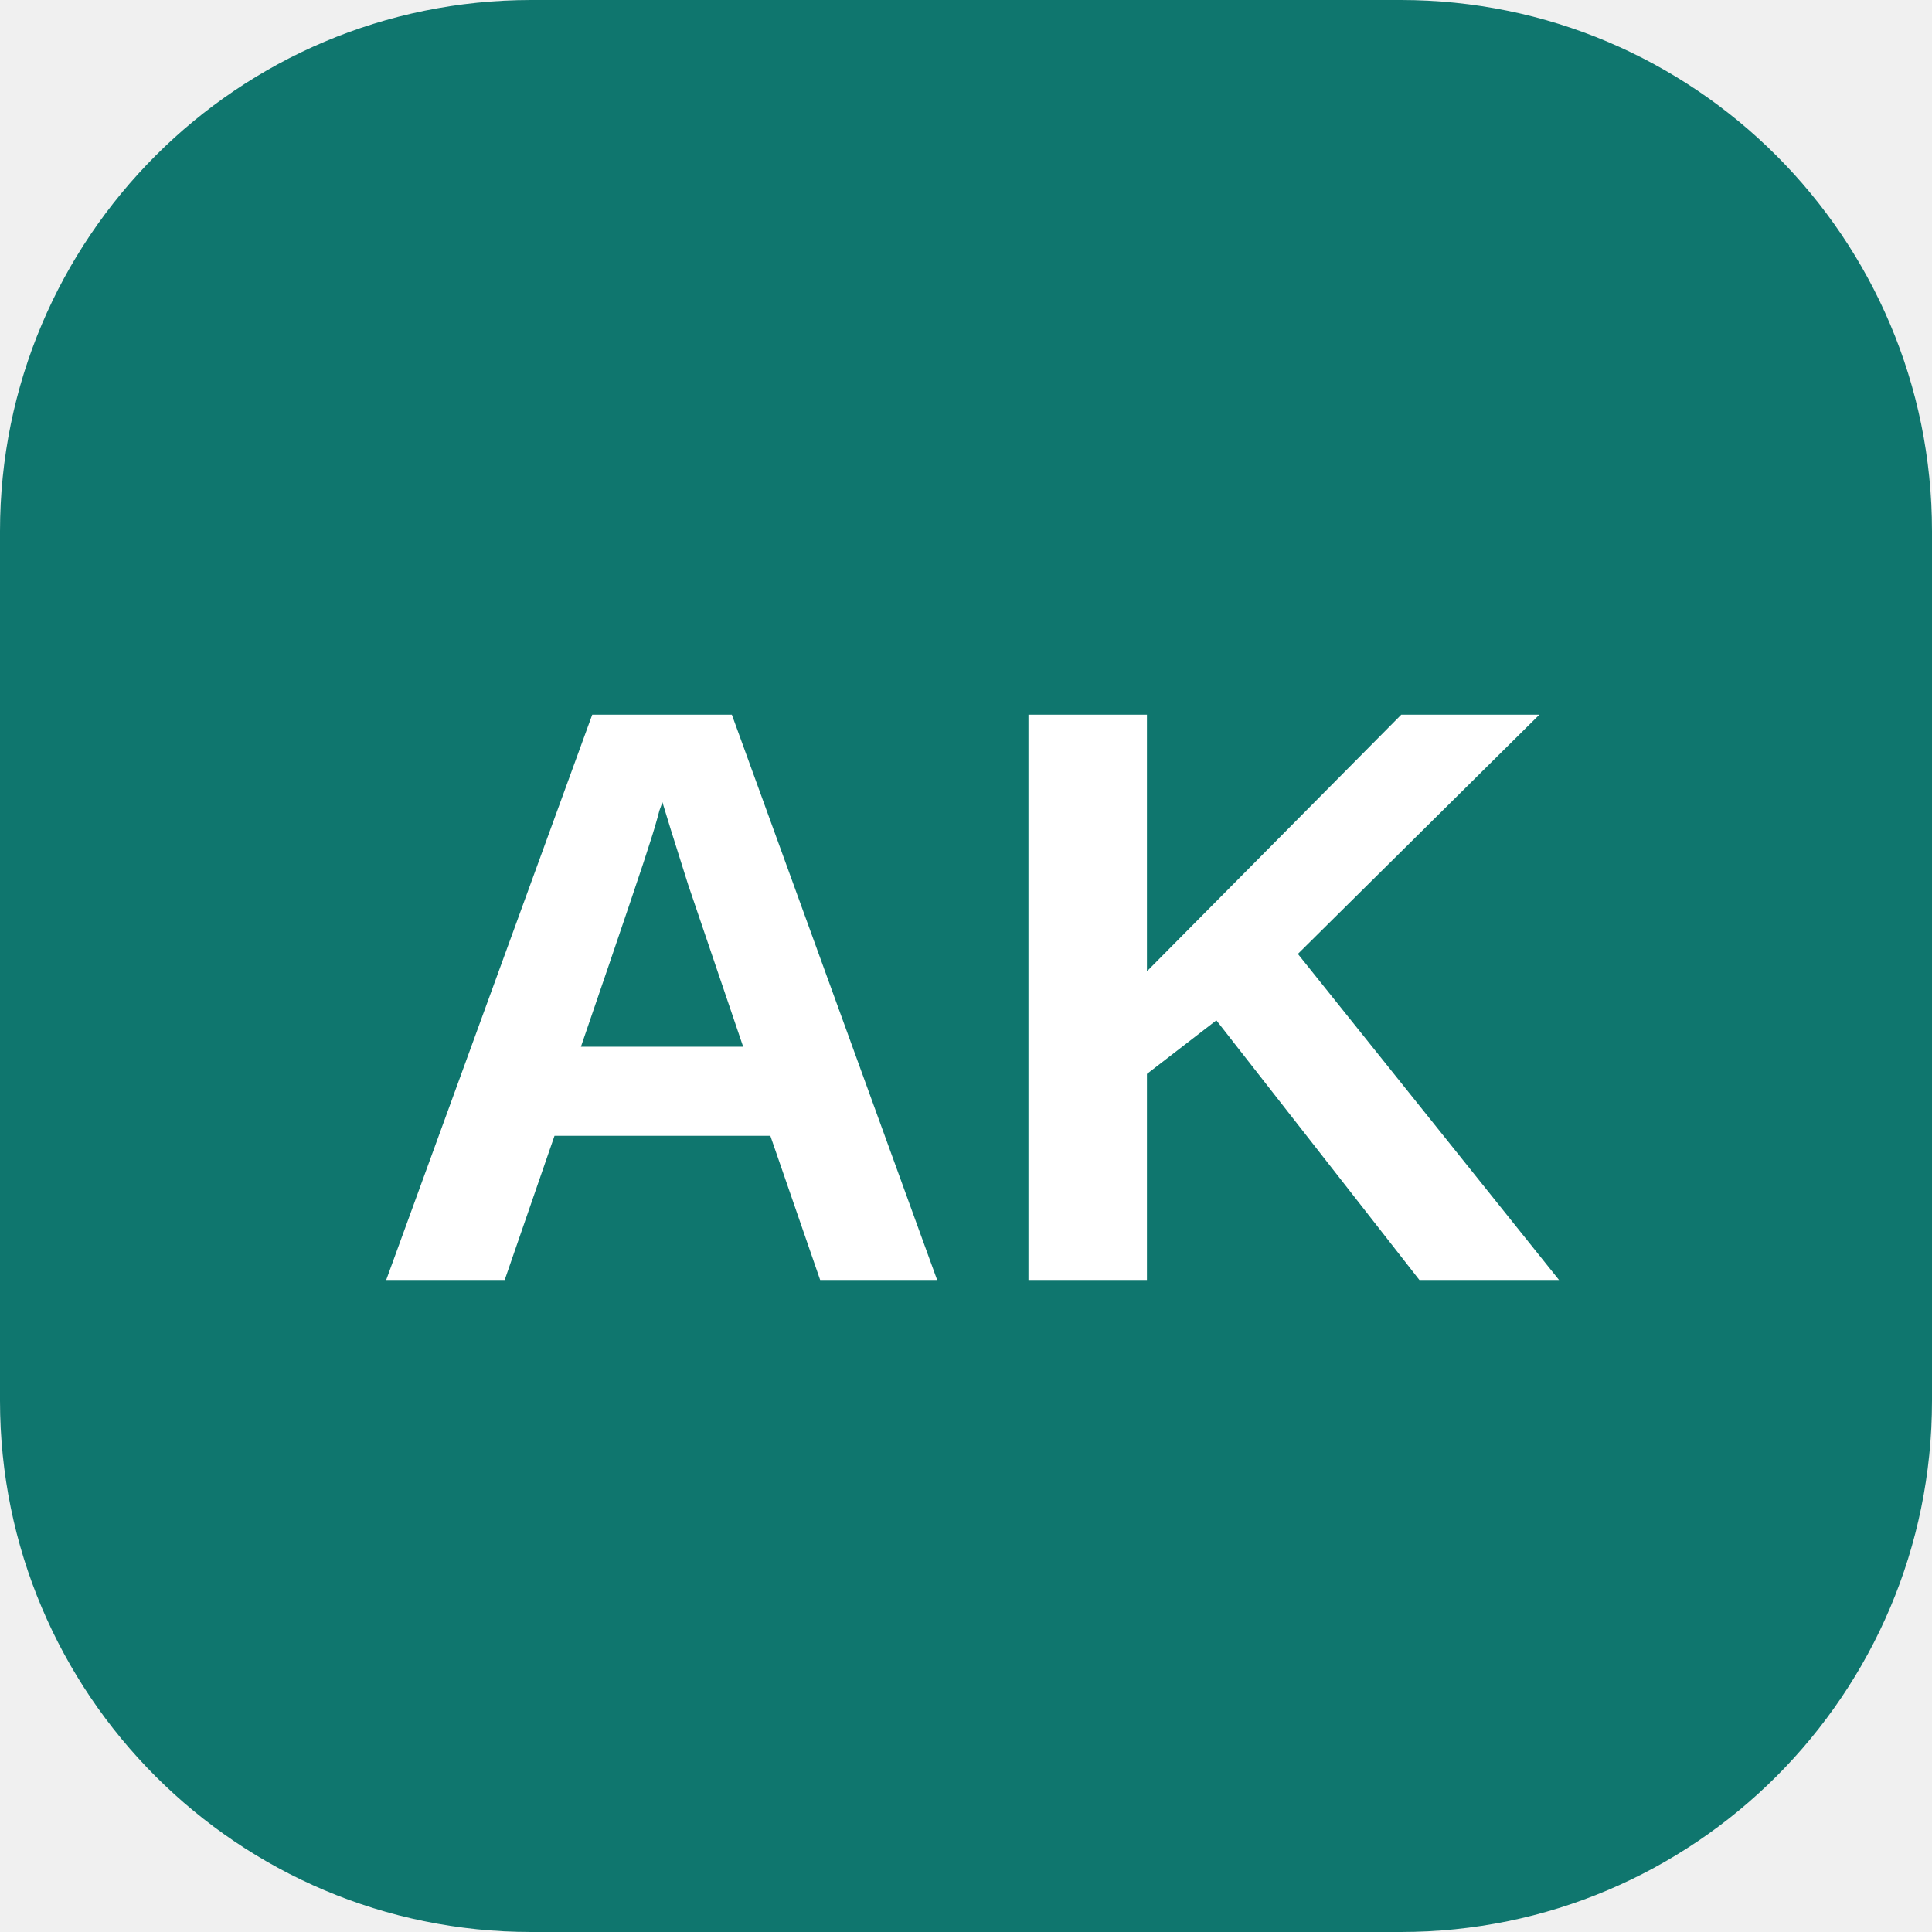
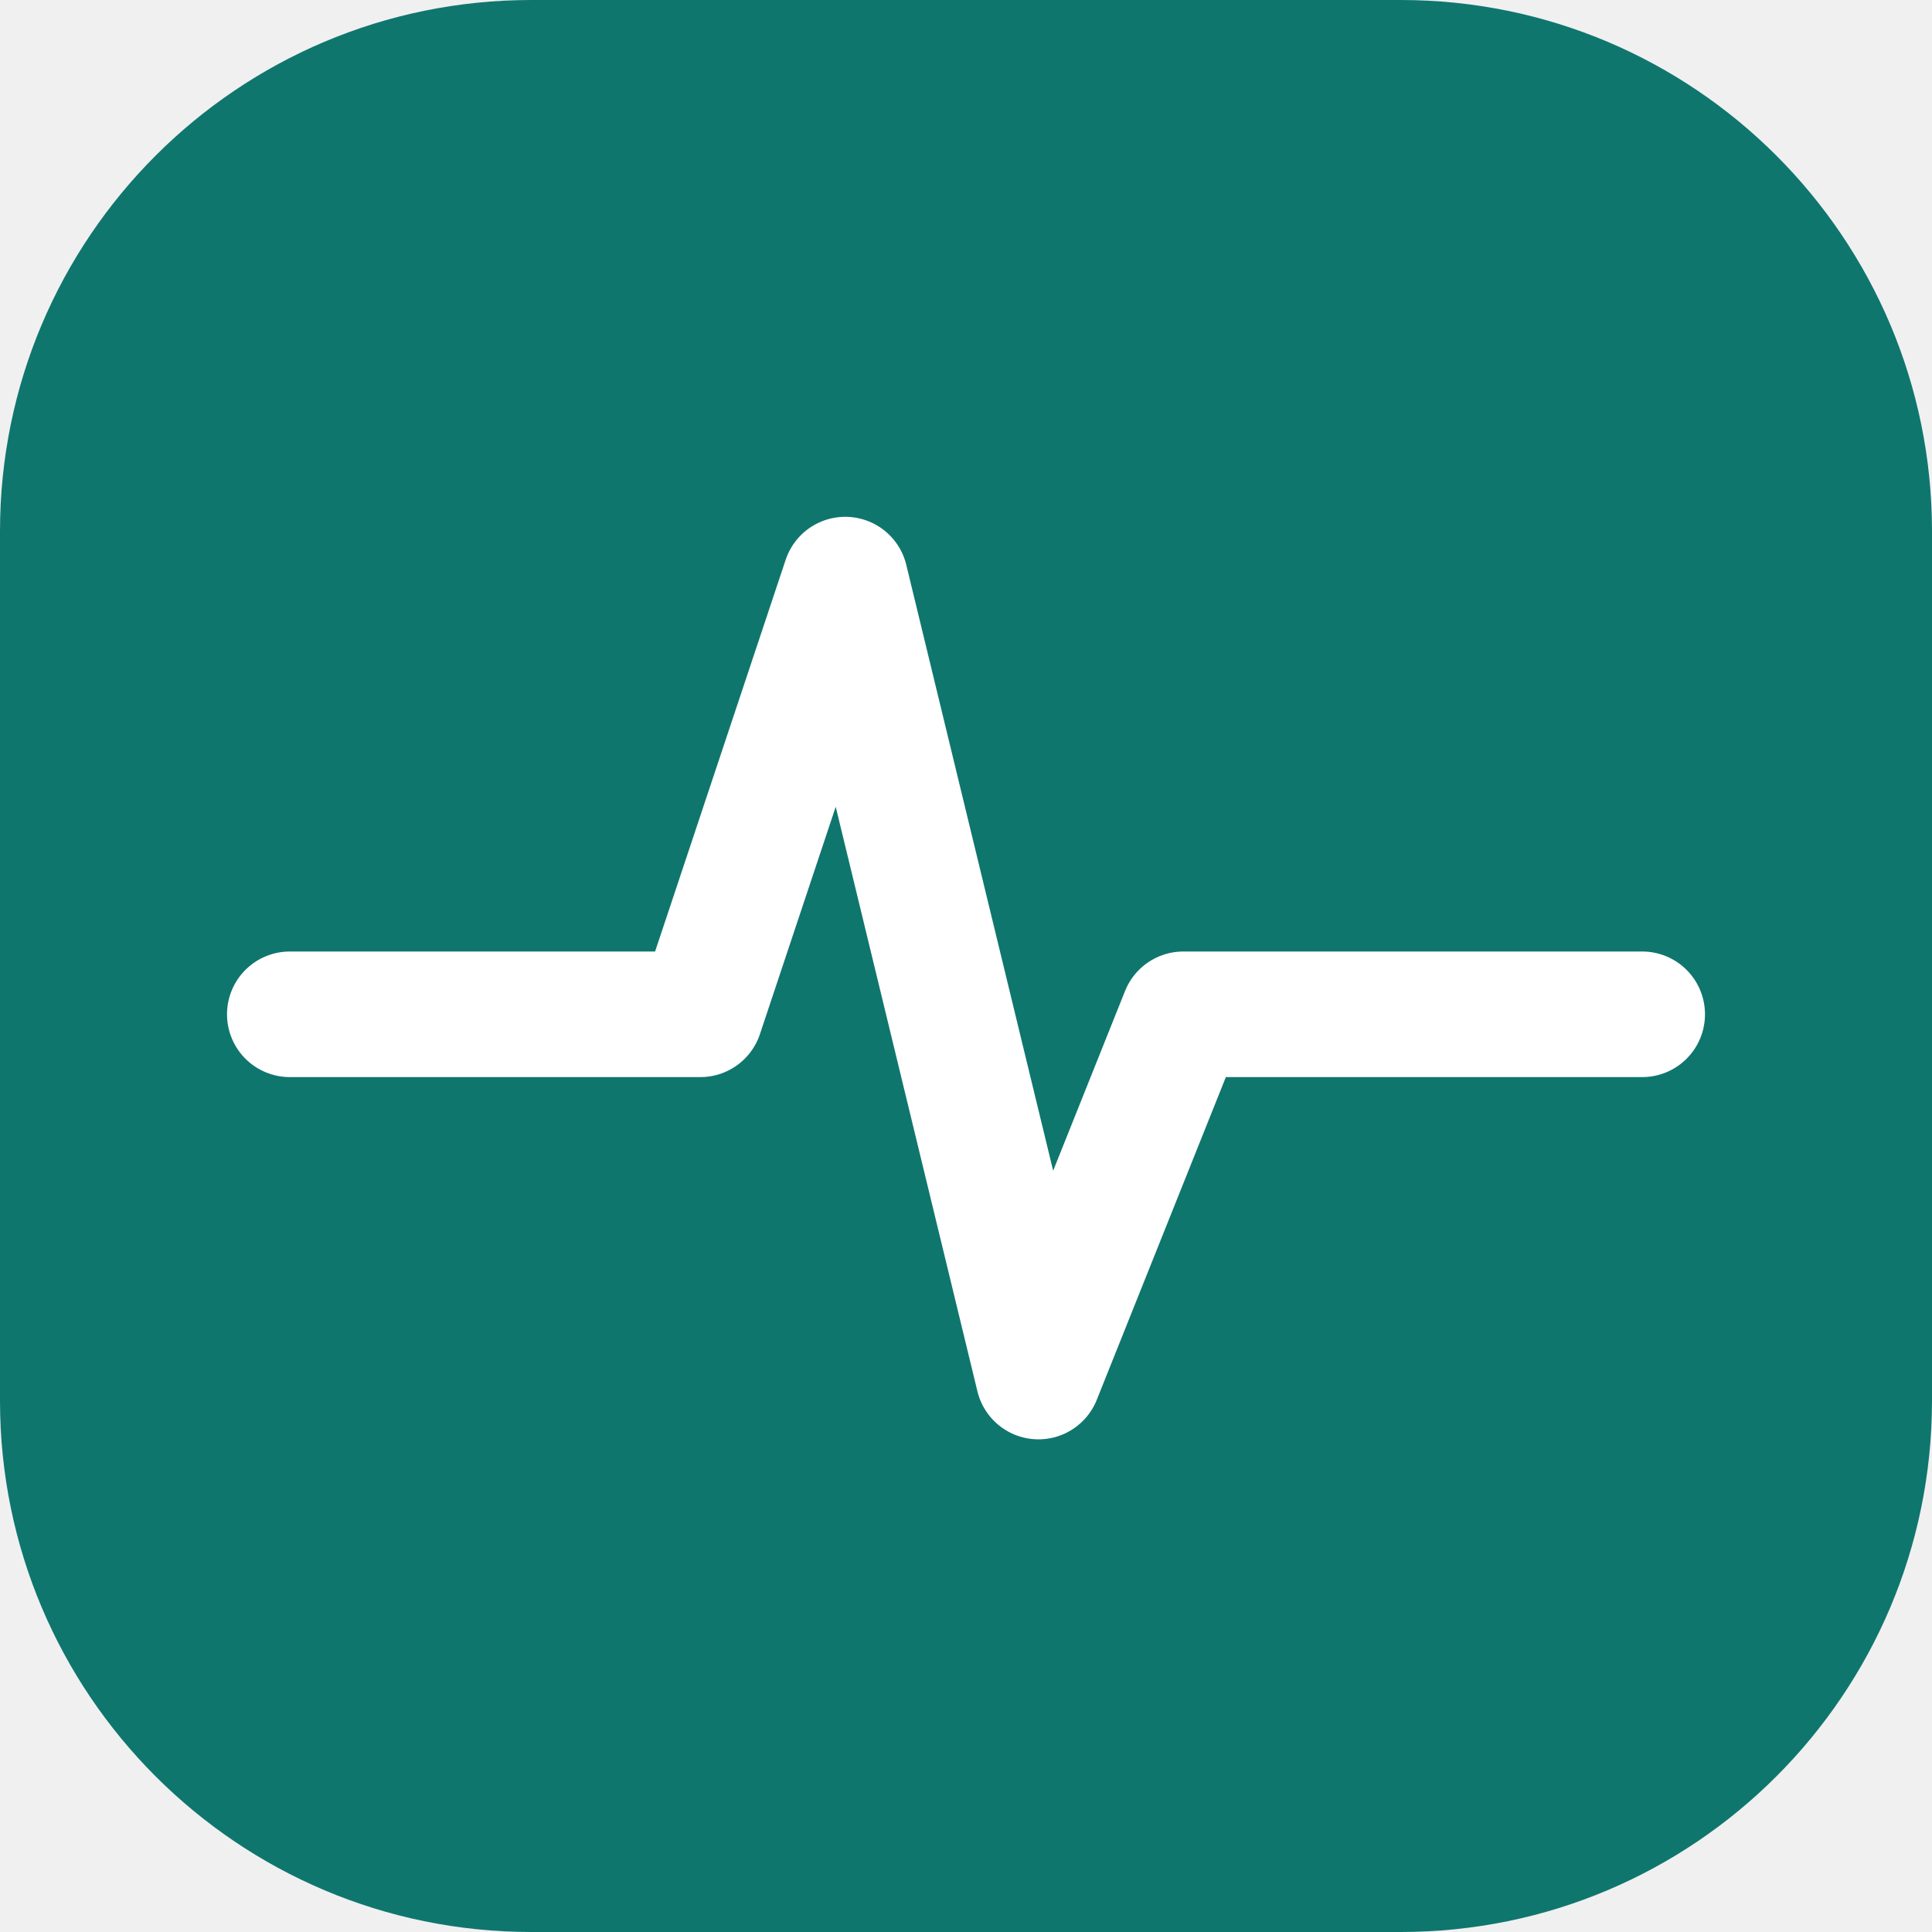
- <svg xmlns="http://www.w3.org/2000/svg" viewBox="0 0 40 40" width="40" height="40" role="img" aria-label="Al Kassab">
+ <svg xmlns="http://www.w3.org/2000/svg" viewBox="0 0 40 40" width="40" height="40" role="img" aria-label="القصاب للتسويق الرقمي">
  <rect width="40" height="40" rx="11" fill="#0f766e" />
-   <text x="20" y="26.5" text-anchor="middle" font-family="Arial, Helvetica, sans-serif" font-weight="700" font-size="17" letter-spacing="0.3" fill="#ffffff">AK</text>
+   <path d="M6 21 H14.5 L17.5 12 L21.5 28.5 L24.5 21 H34" fill="none" stroke="#ffffff" stroke-width="2.6" stroke-linecap="round" stroke-linejoin="round" />
</svg>
